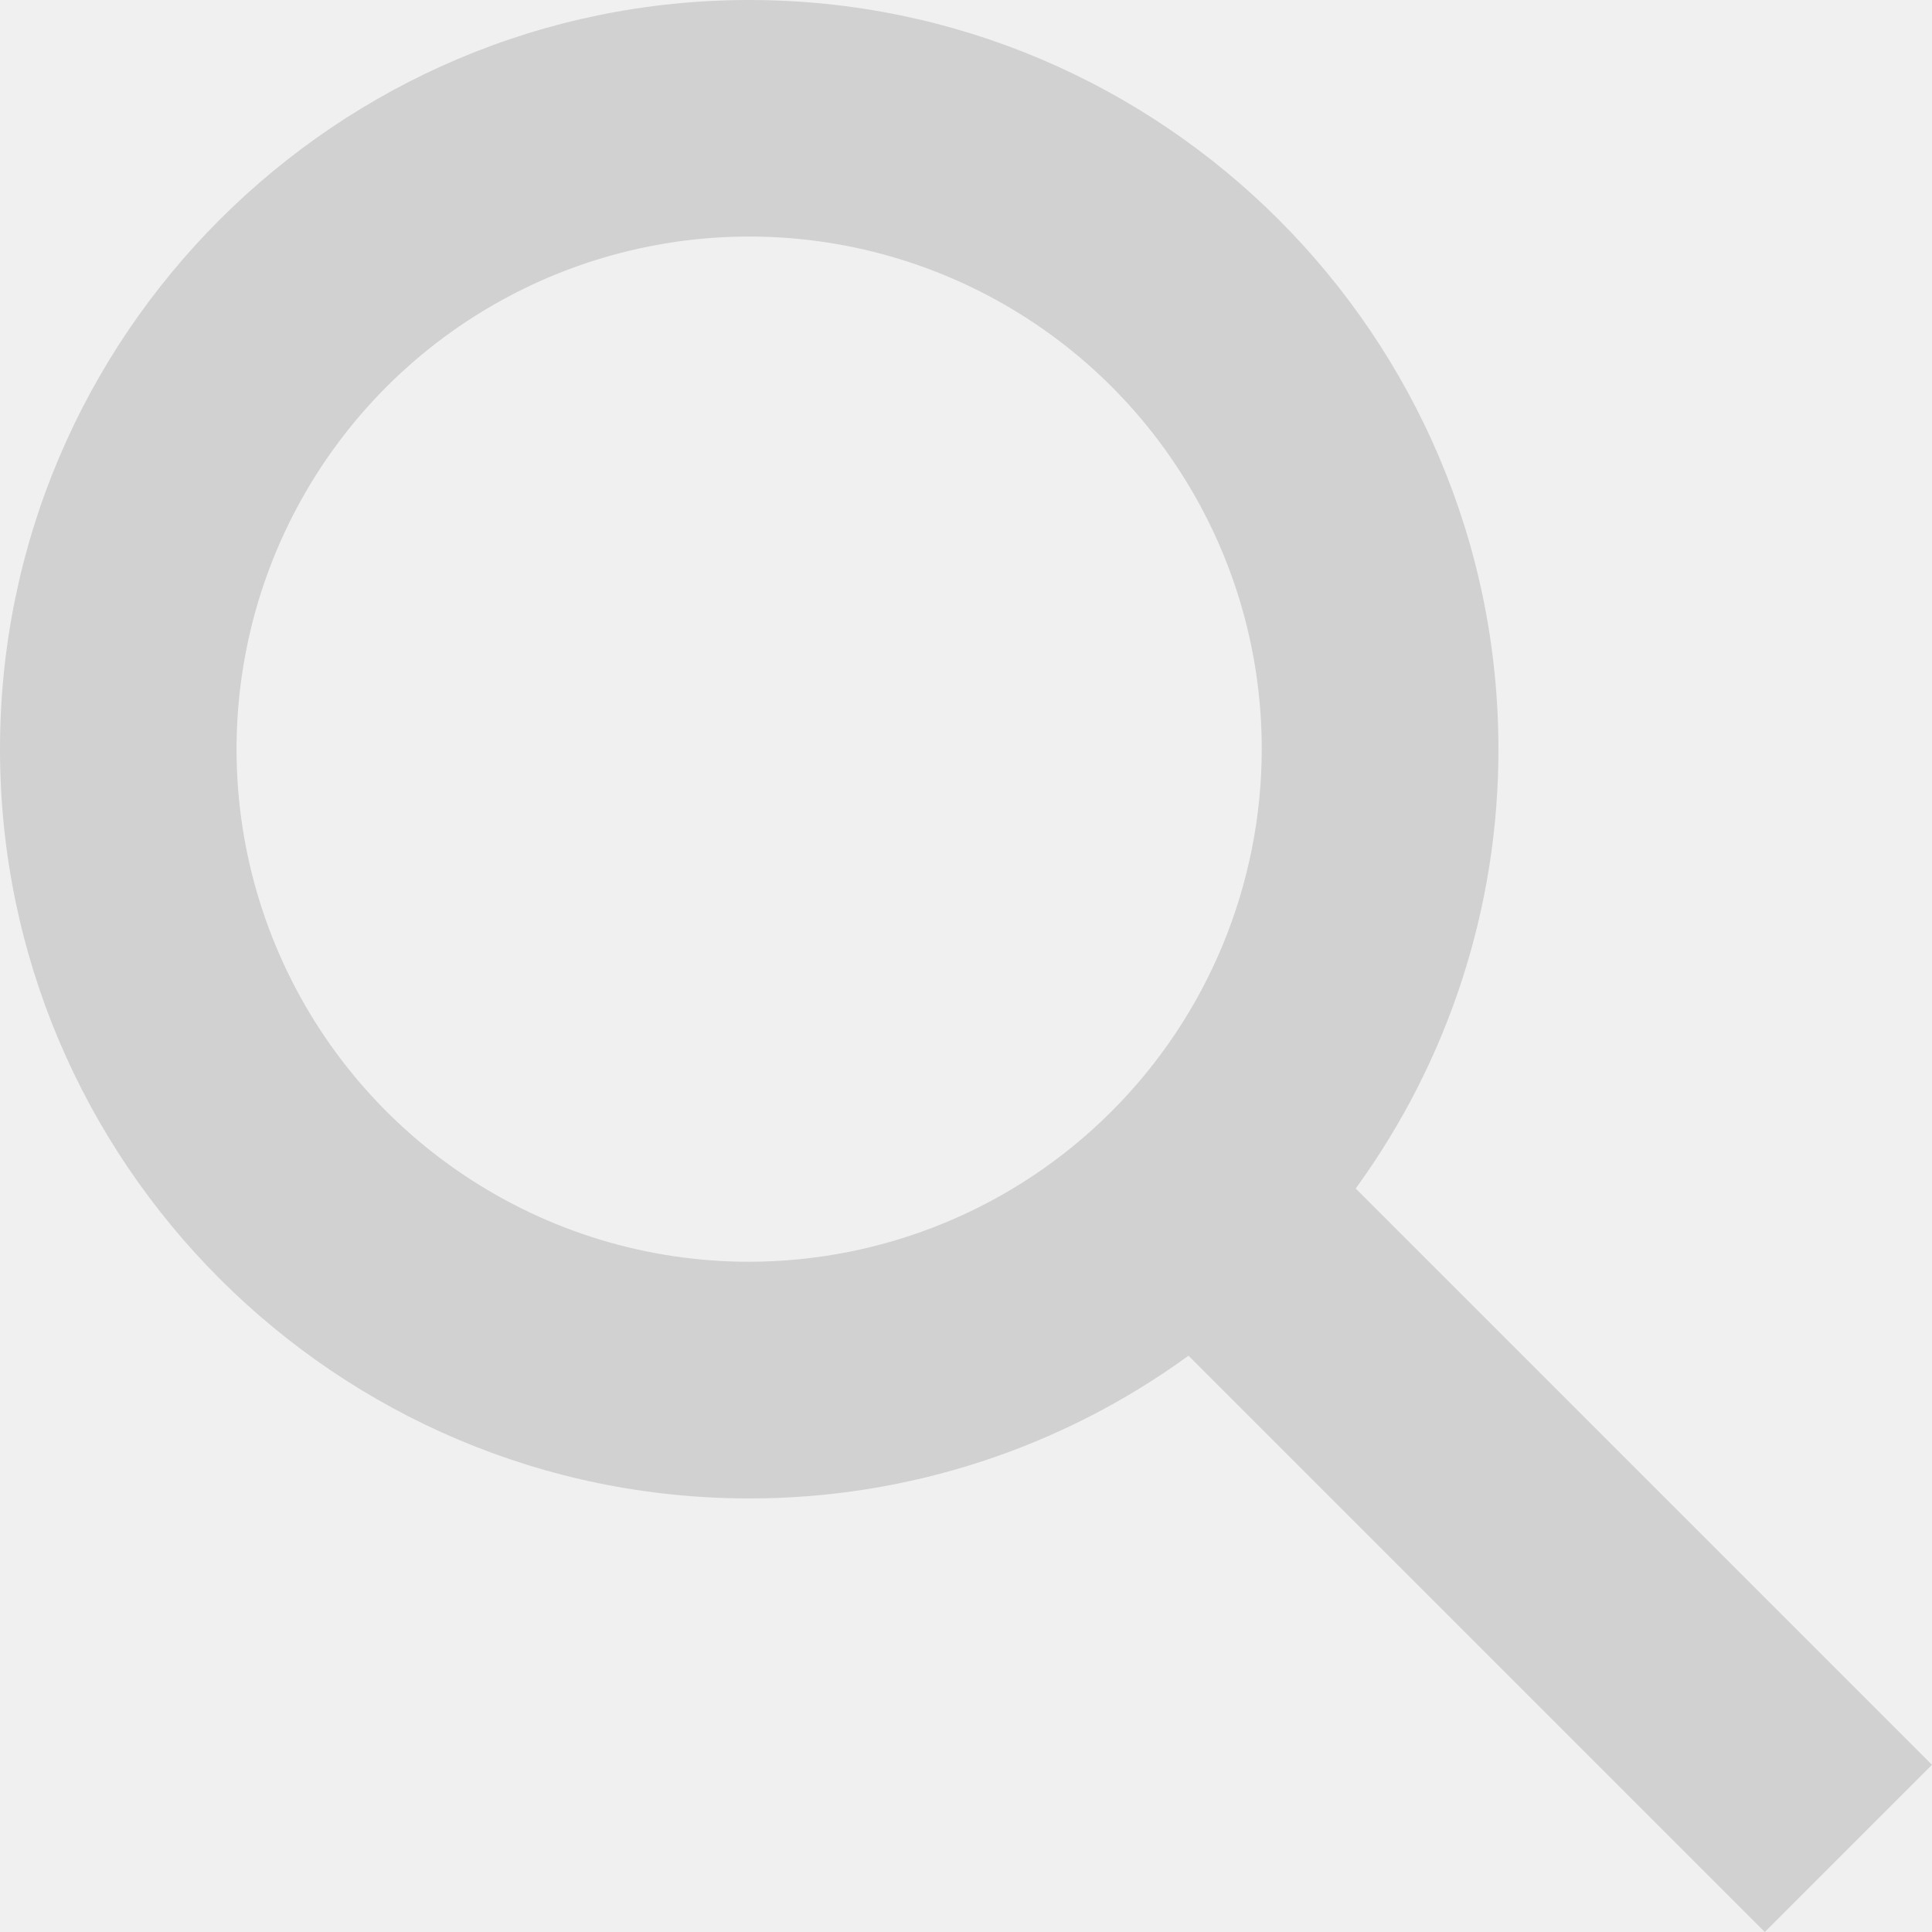
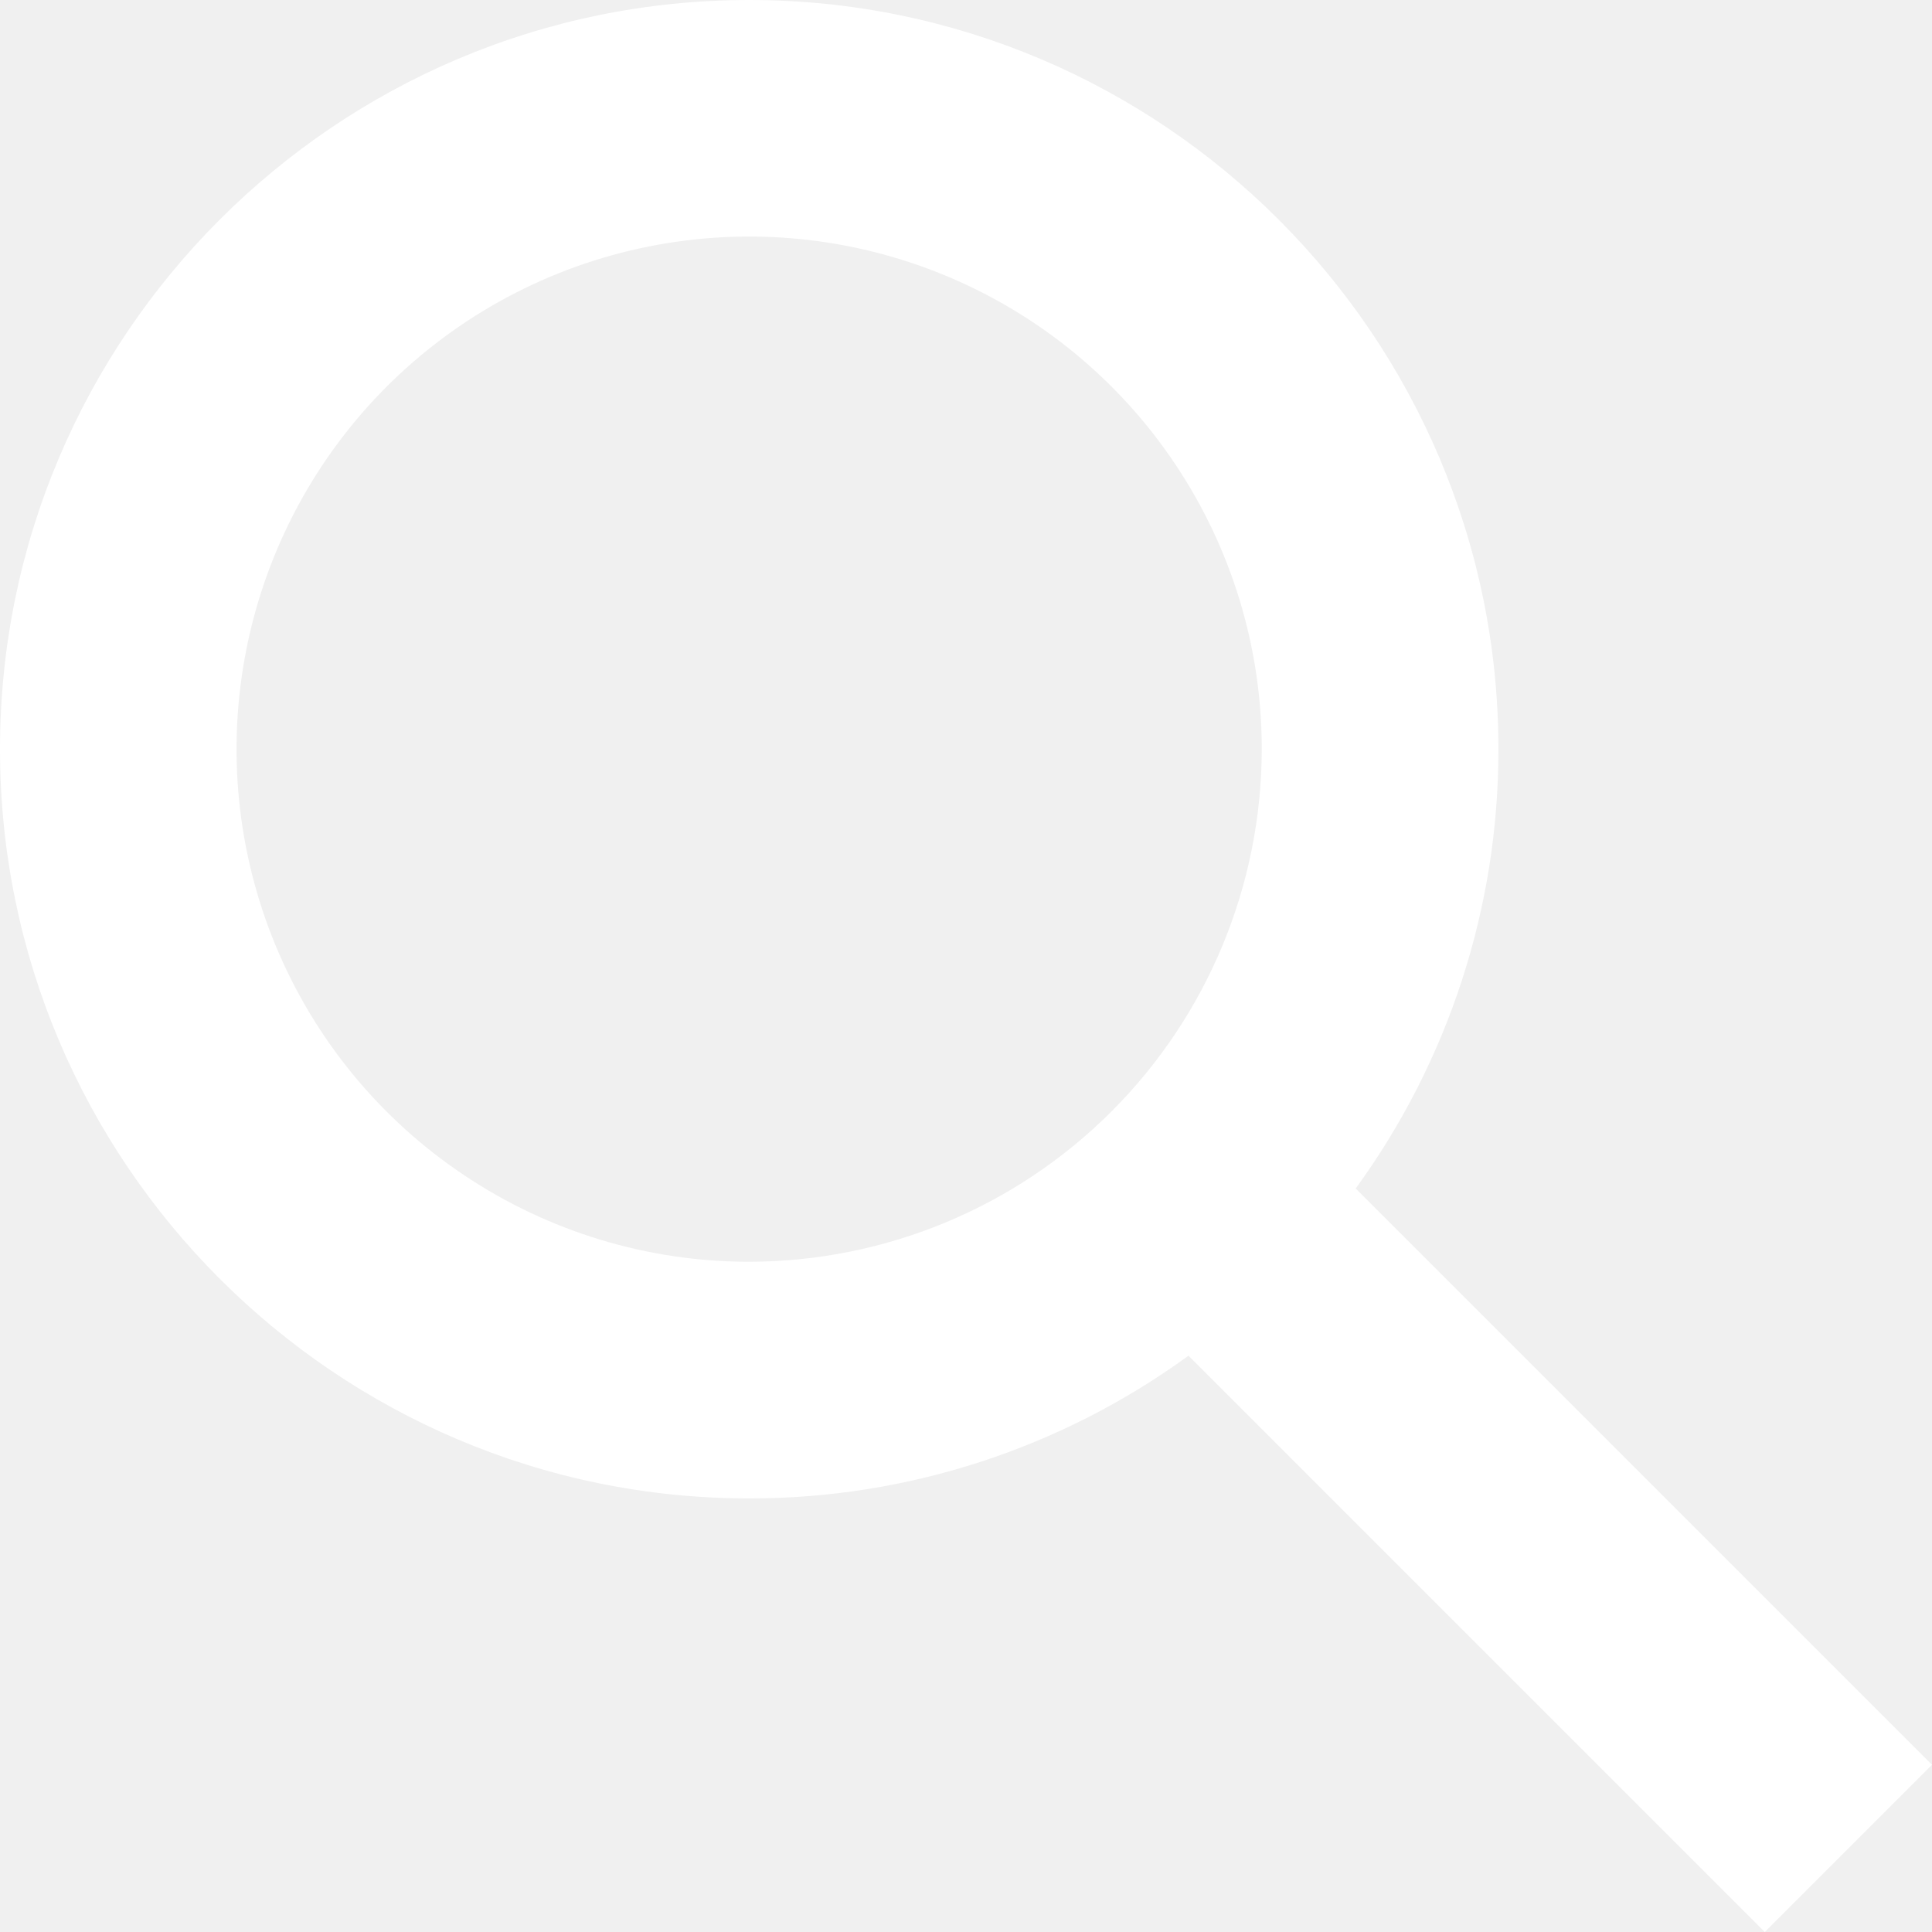
<svg xmlns="http://www.w3.org/2000/svg" width="24" height="24" viewBox="0 0 24 24" fill="none">
-   <path d="M24 21.923L16.841 14.764C17.995 13.178 18.616 11.268 18.614 9.307C18.614 4.175 14.439 0 9.307 0C4.175 0 0 4.175 0 9.307C0 14.439 4.175 18.614 9.307 18.614C11.268 18.616 13.178 17.995 14.764 16.841L21.923 24L24 21.923ZM9.307 15.674C8.047 15.675 6.816 15.301 5.769 14.601C4.721 13.902 3.905 12.907 3.423 11.744C2.941 10.58 2.815 9.299 3.061 8.064C3.306 6.829 3.913 5.694 4.803 4.803C5.694 3.913 6.829 3.306 8.064 3.061C9.299 2.815 10.58 2.941 11.744 3.423C12.907 3.905 13.902 4.721 14.601 5.769C15.301 6.816 15.675 8.047 15.674 9.307C15.672 10.995 15.001 12.614 13.807 13.807C12.614 15.001 10.995 15.672 9.307 15.674Z" fill="#D1D1D1" />
+   <path d="M24 21.923L16.841 14.764C17.995 13.178 18.616 11.268 18.614 9.307C18.614 4.175 14.439 0 9.307 0C4.175 0 0 4.175 0 9.307C0 14.439 4.175 18.614 9.307 18.614C11.268 18.616 13.178 17.995 14.764 16.841L21.923 24L24 21.923ZM9.307 15.674C8.047 15.675 6.816 15.301 5.769 14.601C4.721 13.902 3.905 12.907 3.423 11.744C2.941 10.58 2.815 9.299 3.061 8.064C3.306 6.829 3.913 5.694 4.803 4.803C5.694 3.913 6.829 3.306 8.064 3.061C9.299 2.815 10.58 2.941 11.744 3.423C12.907 3.905 13.902 4.721 14.601 5.769C15.301 6.816 15.675 8.047 15.674 9.307C15.672 10.995 15.001 12.614 13.807 13.807C12.614 15.001 10.995 15.672 9.307 15.674Z" fill="white" />
</svg>
